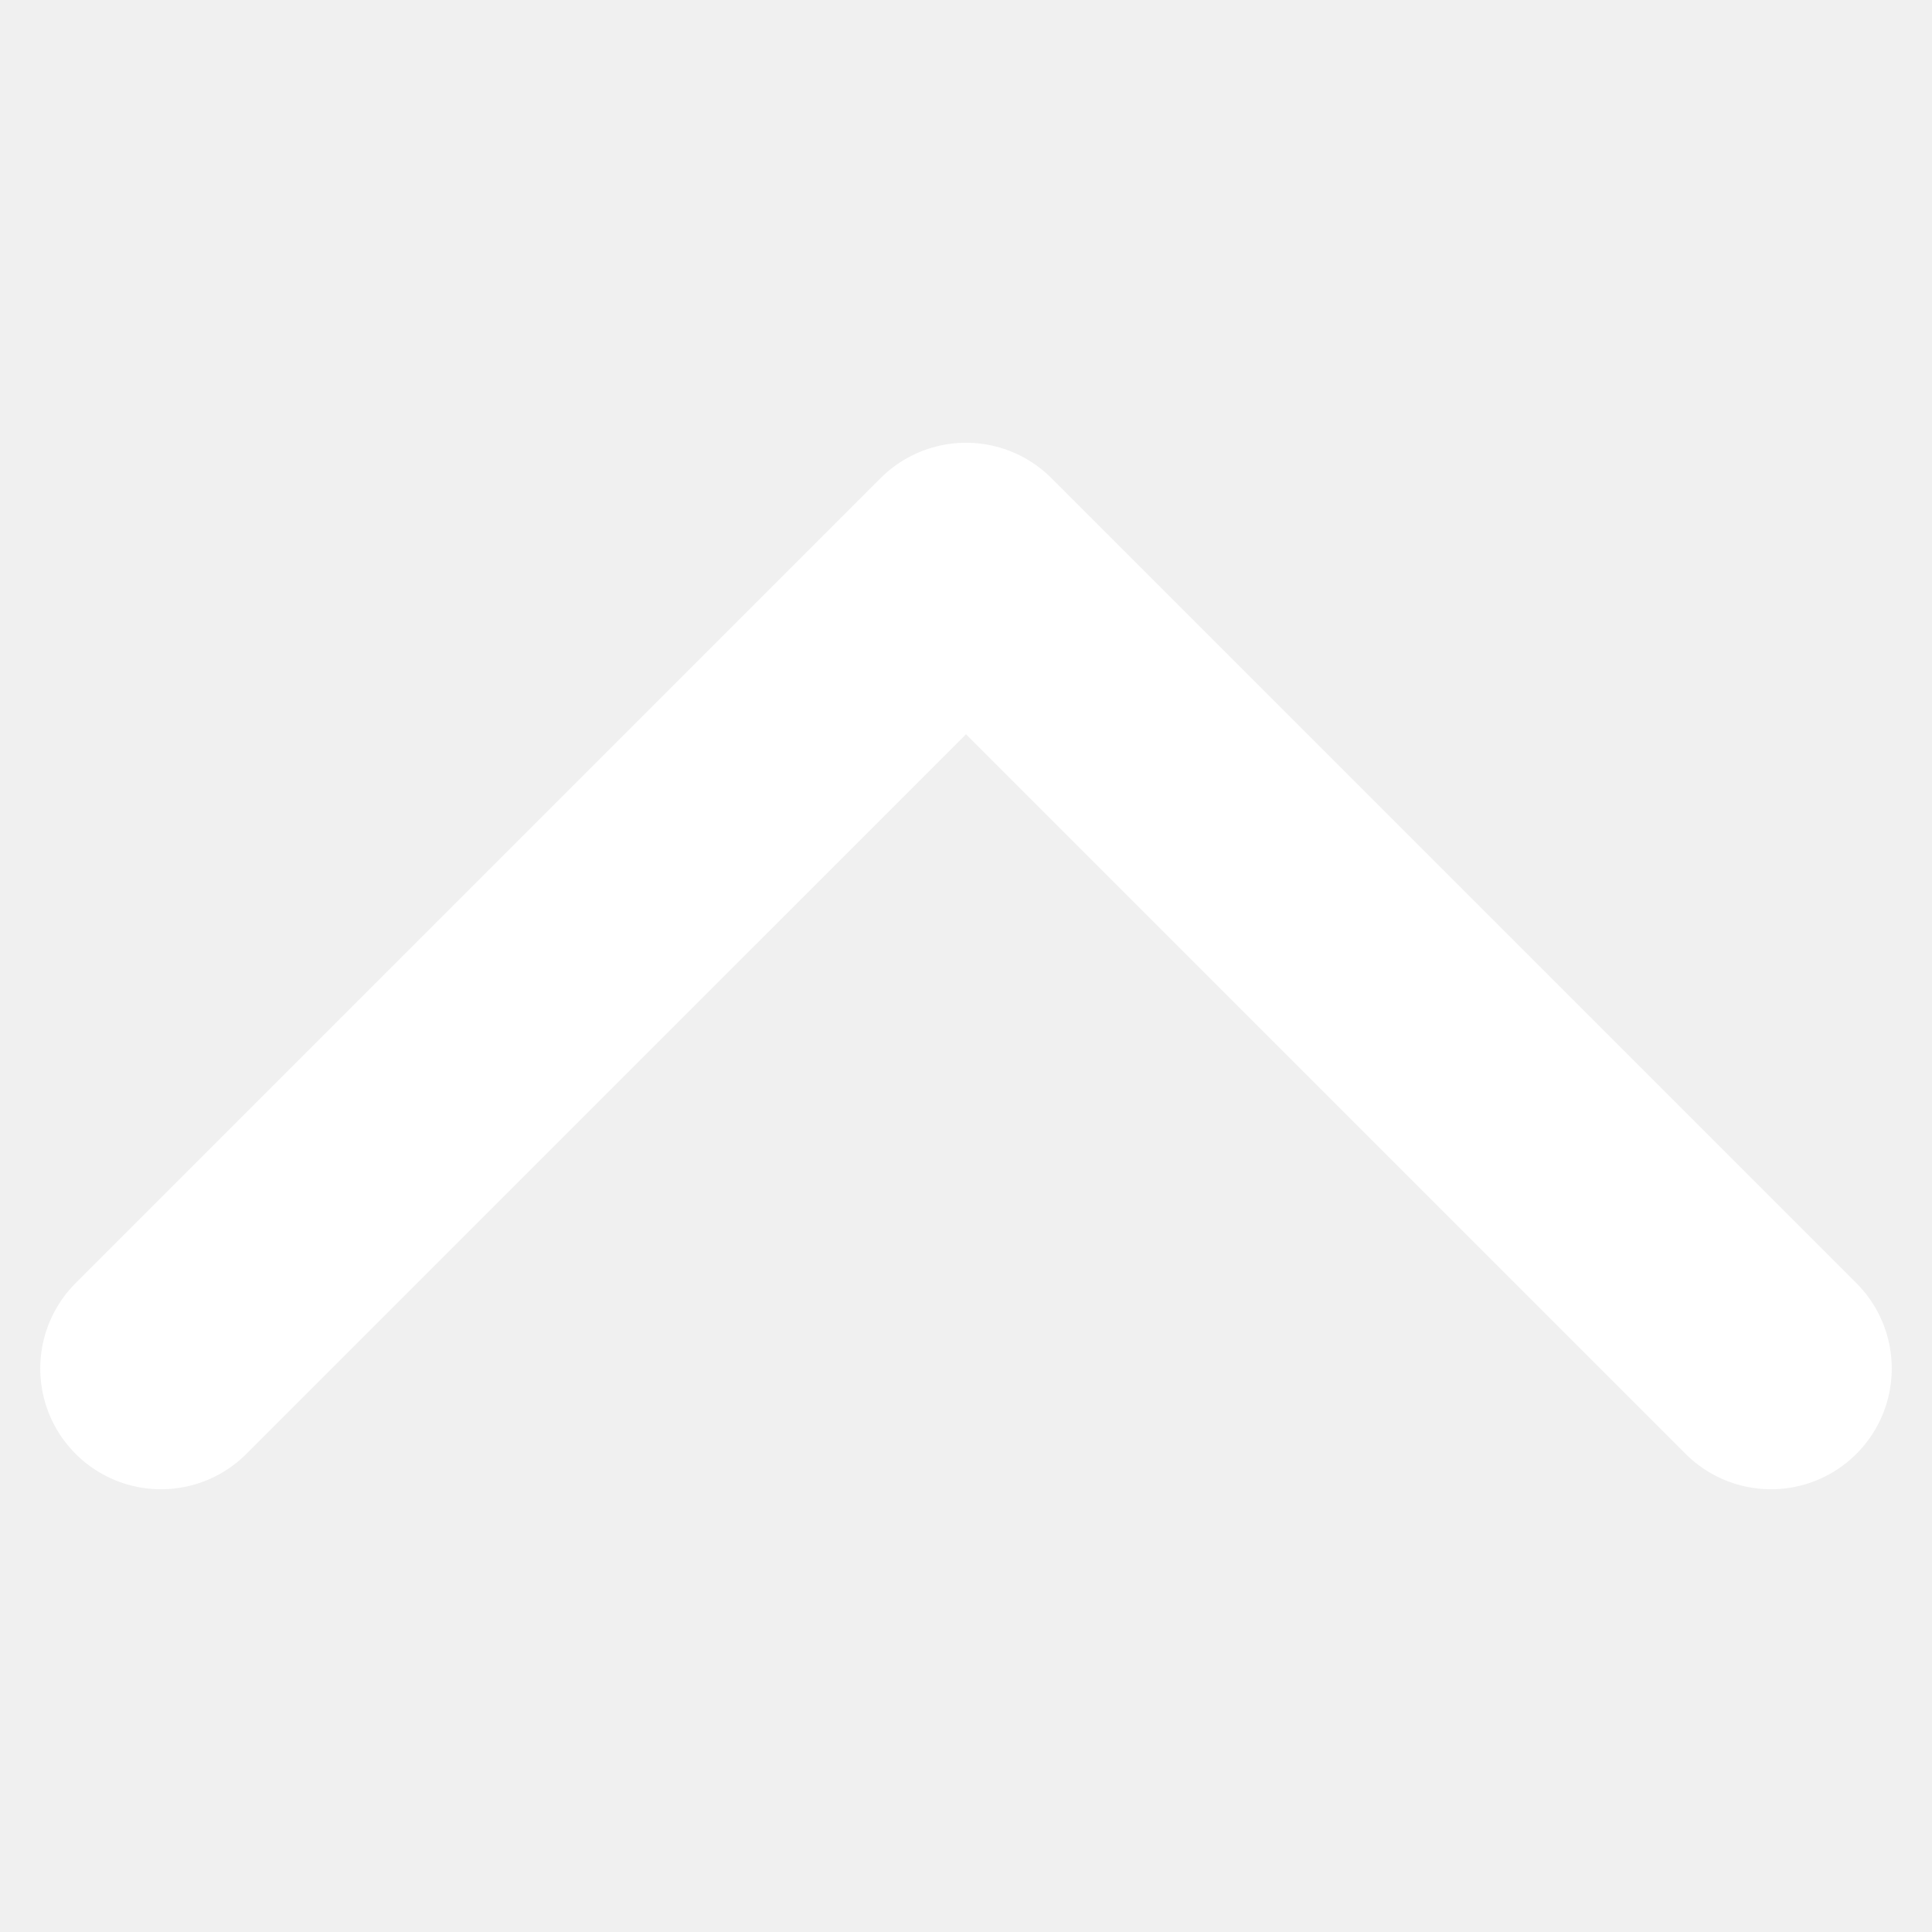
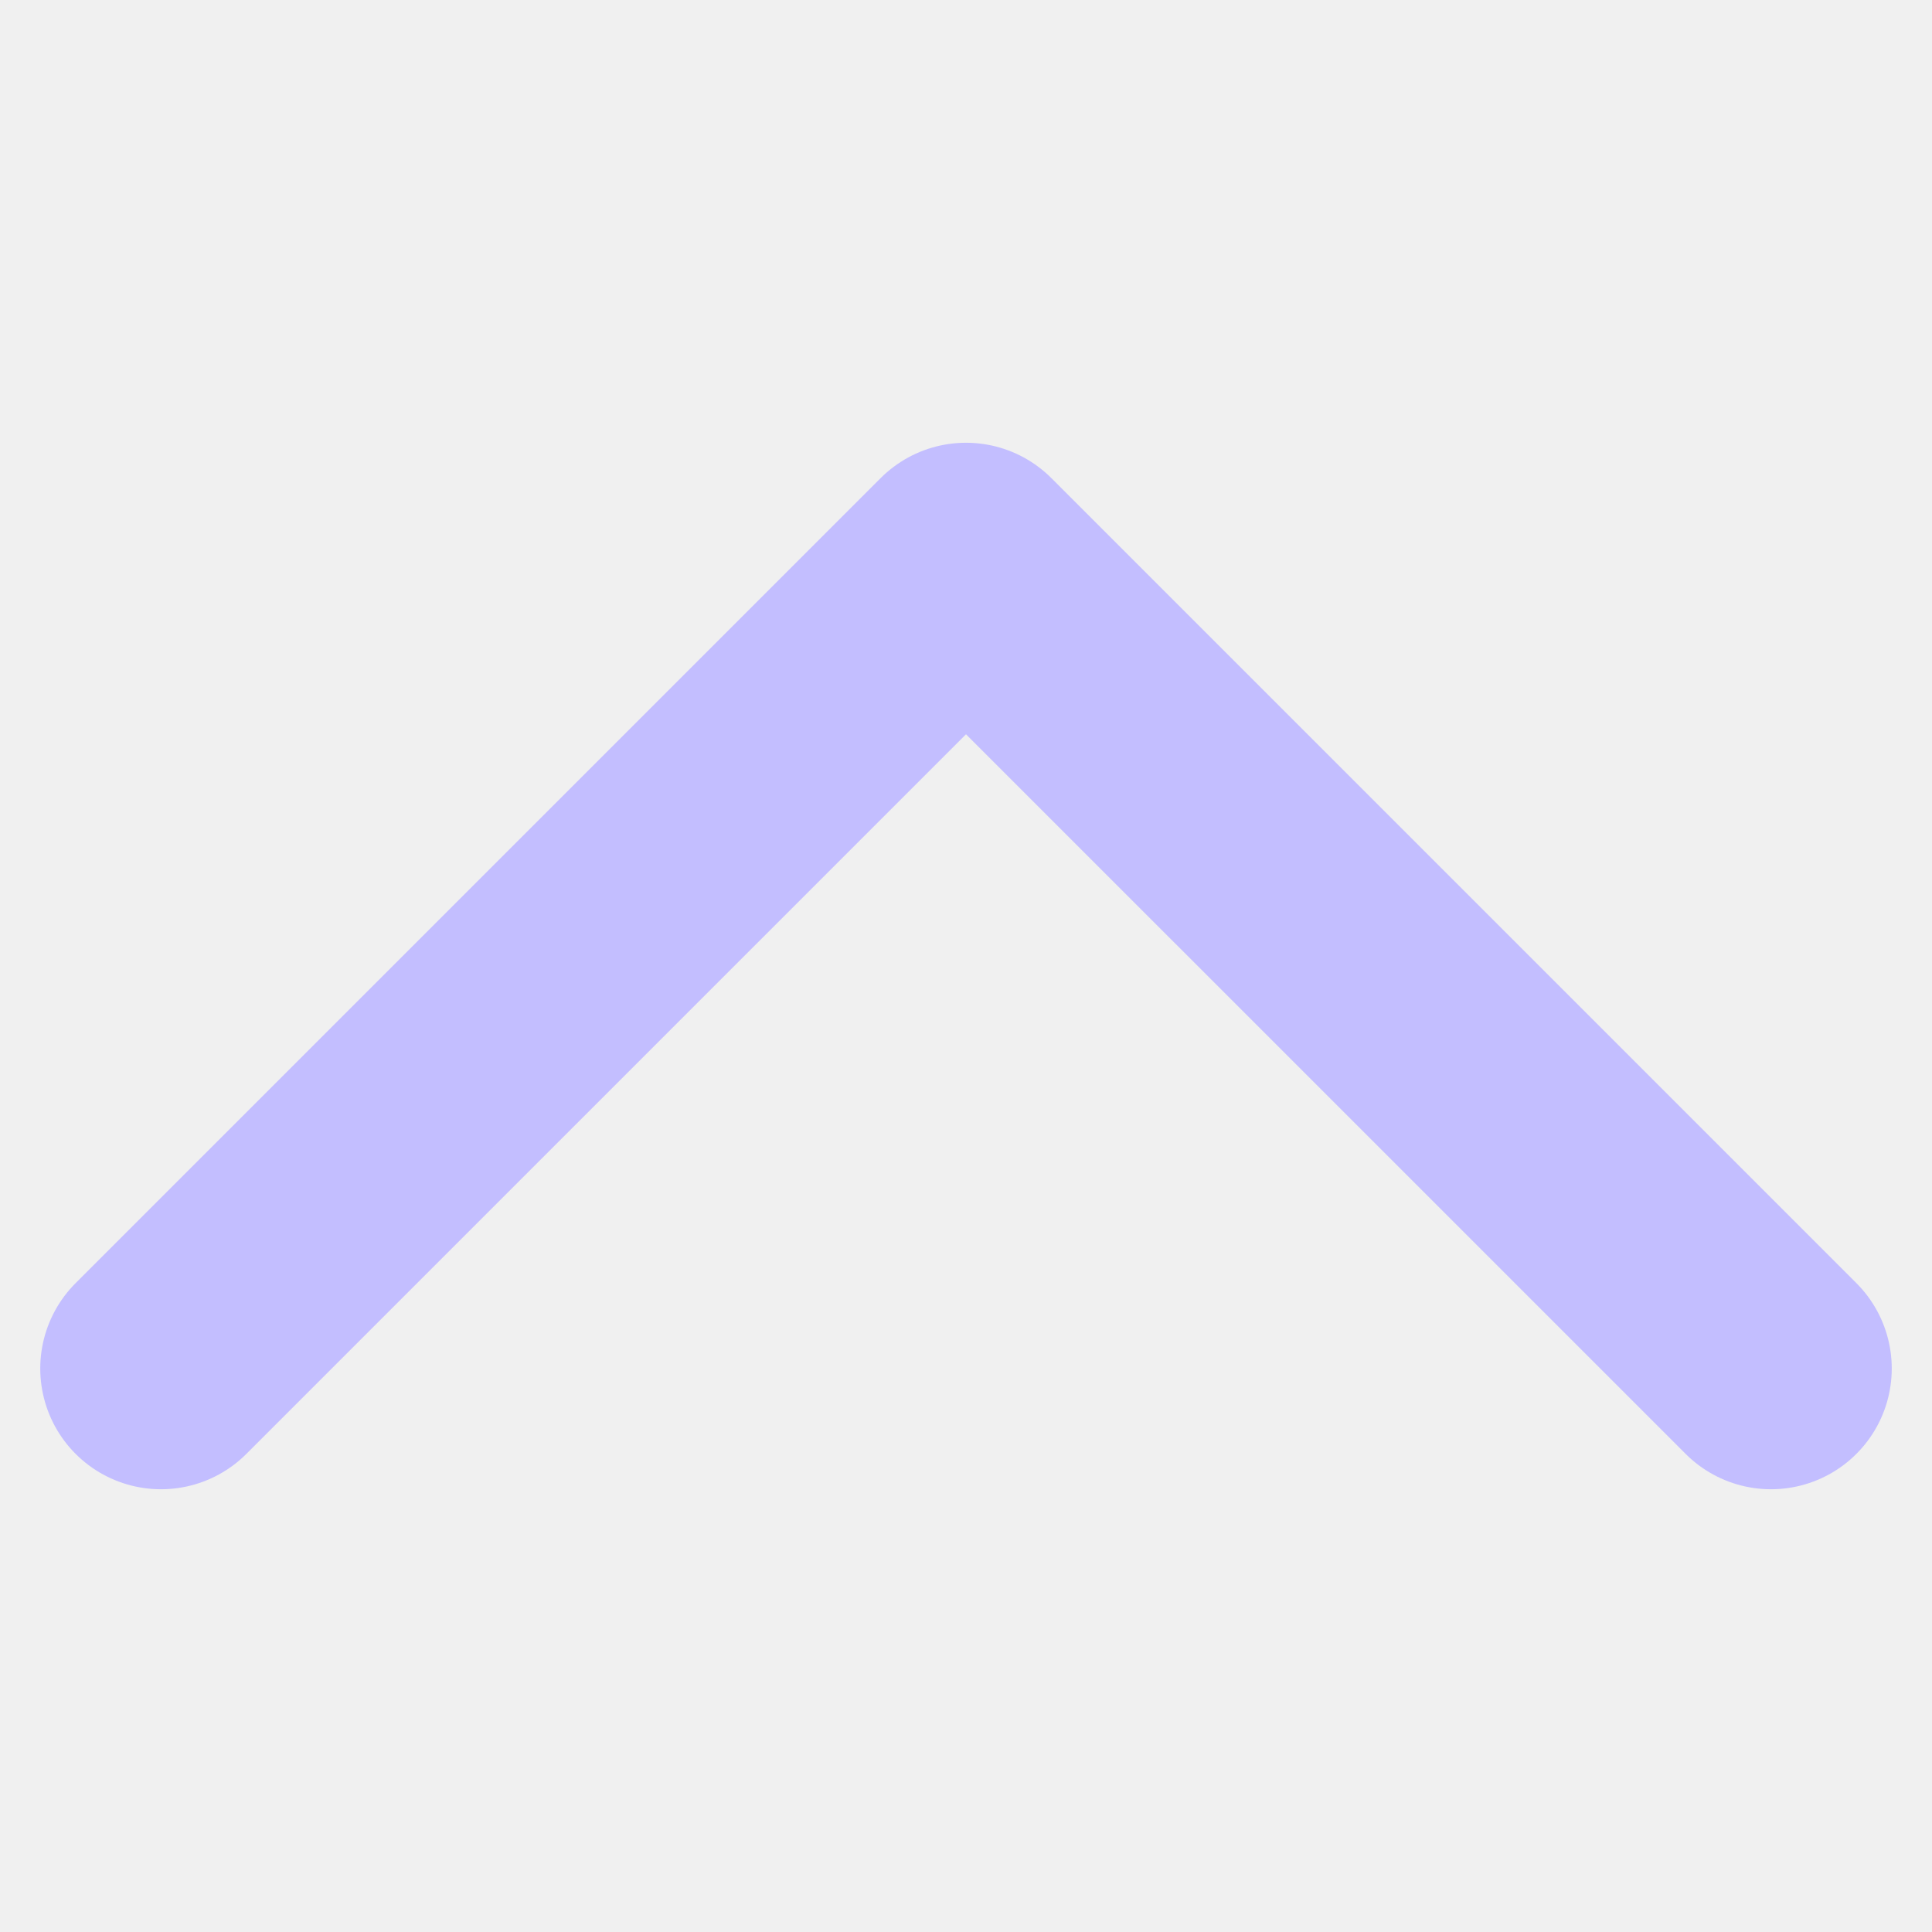
<svg xmlns="http://www.w3.org/2000/svg" width="24" height="24" viewBox="0 0 24 24" fill="none">
  <g id="Icons/chevron-down">
-     <path id="Vector" d="M2 7L12 17L22 7" stroke="#FFFFFF" stroke-width="3" stroke-linecap="round" stroke-linejoin="round" transform="rotate(180 12 12)" />
+     <path id="Vector" d="M2 7L12 17L22 7" stroke="#C3BEFF" stroke-width="3" stroke-linecap="round" stroke-linejoin="round" transform="rotate(180 12 12)" />
  </g>
</svg>
